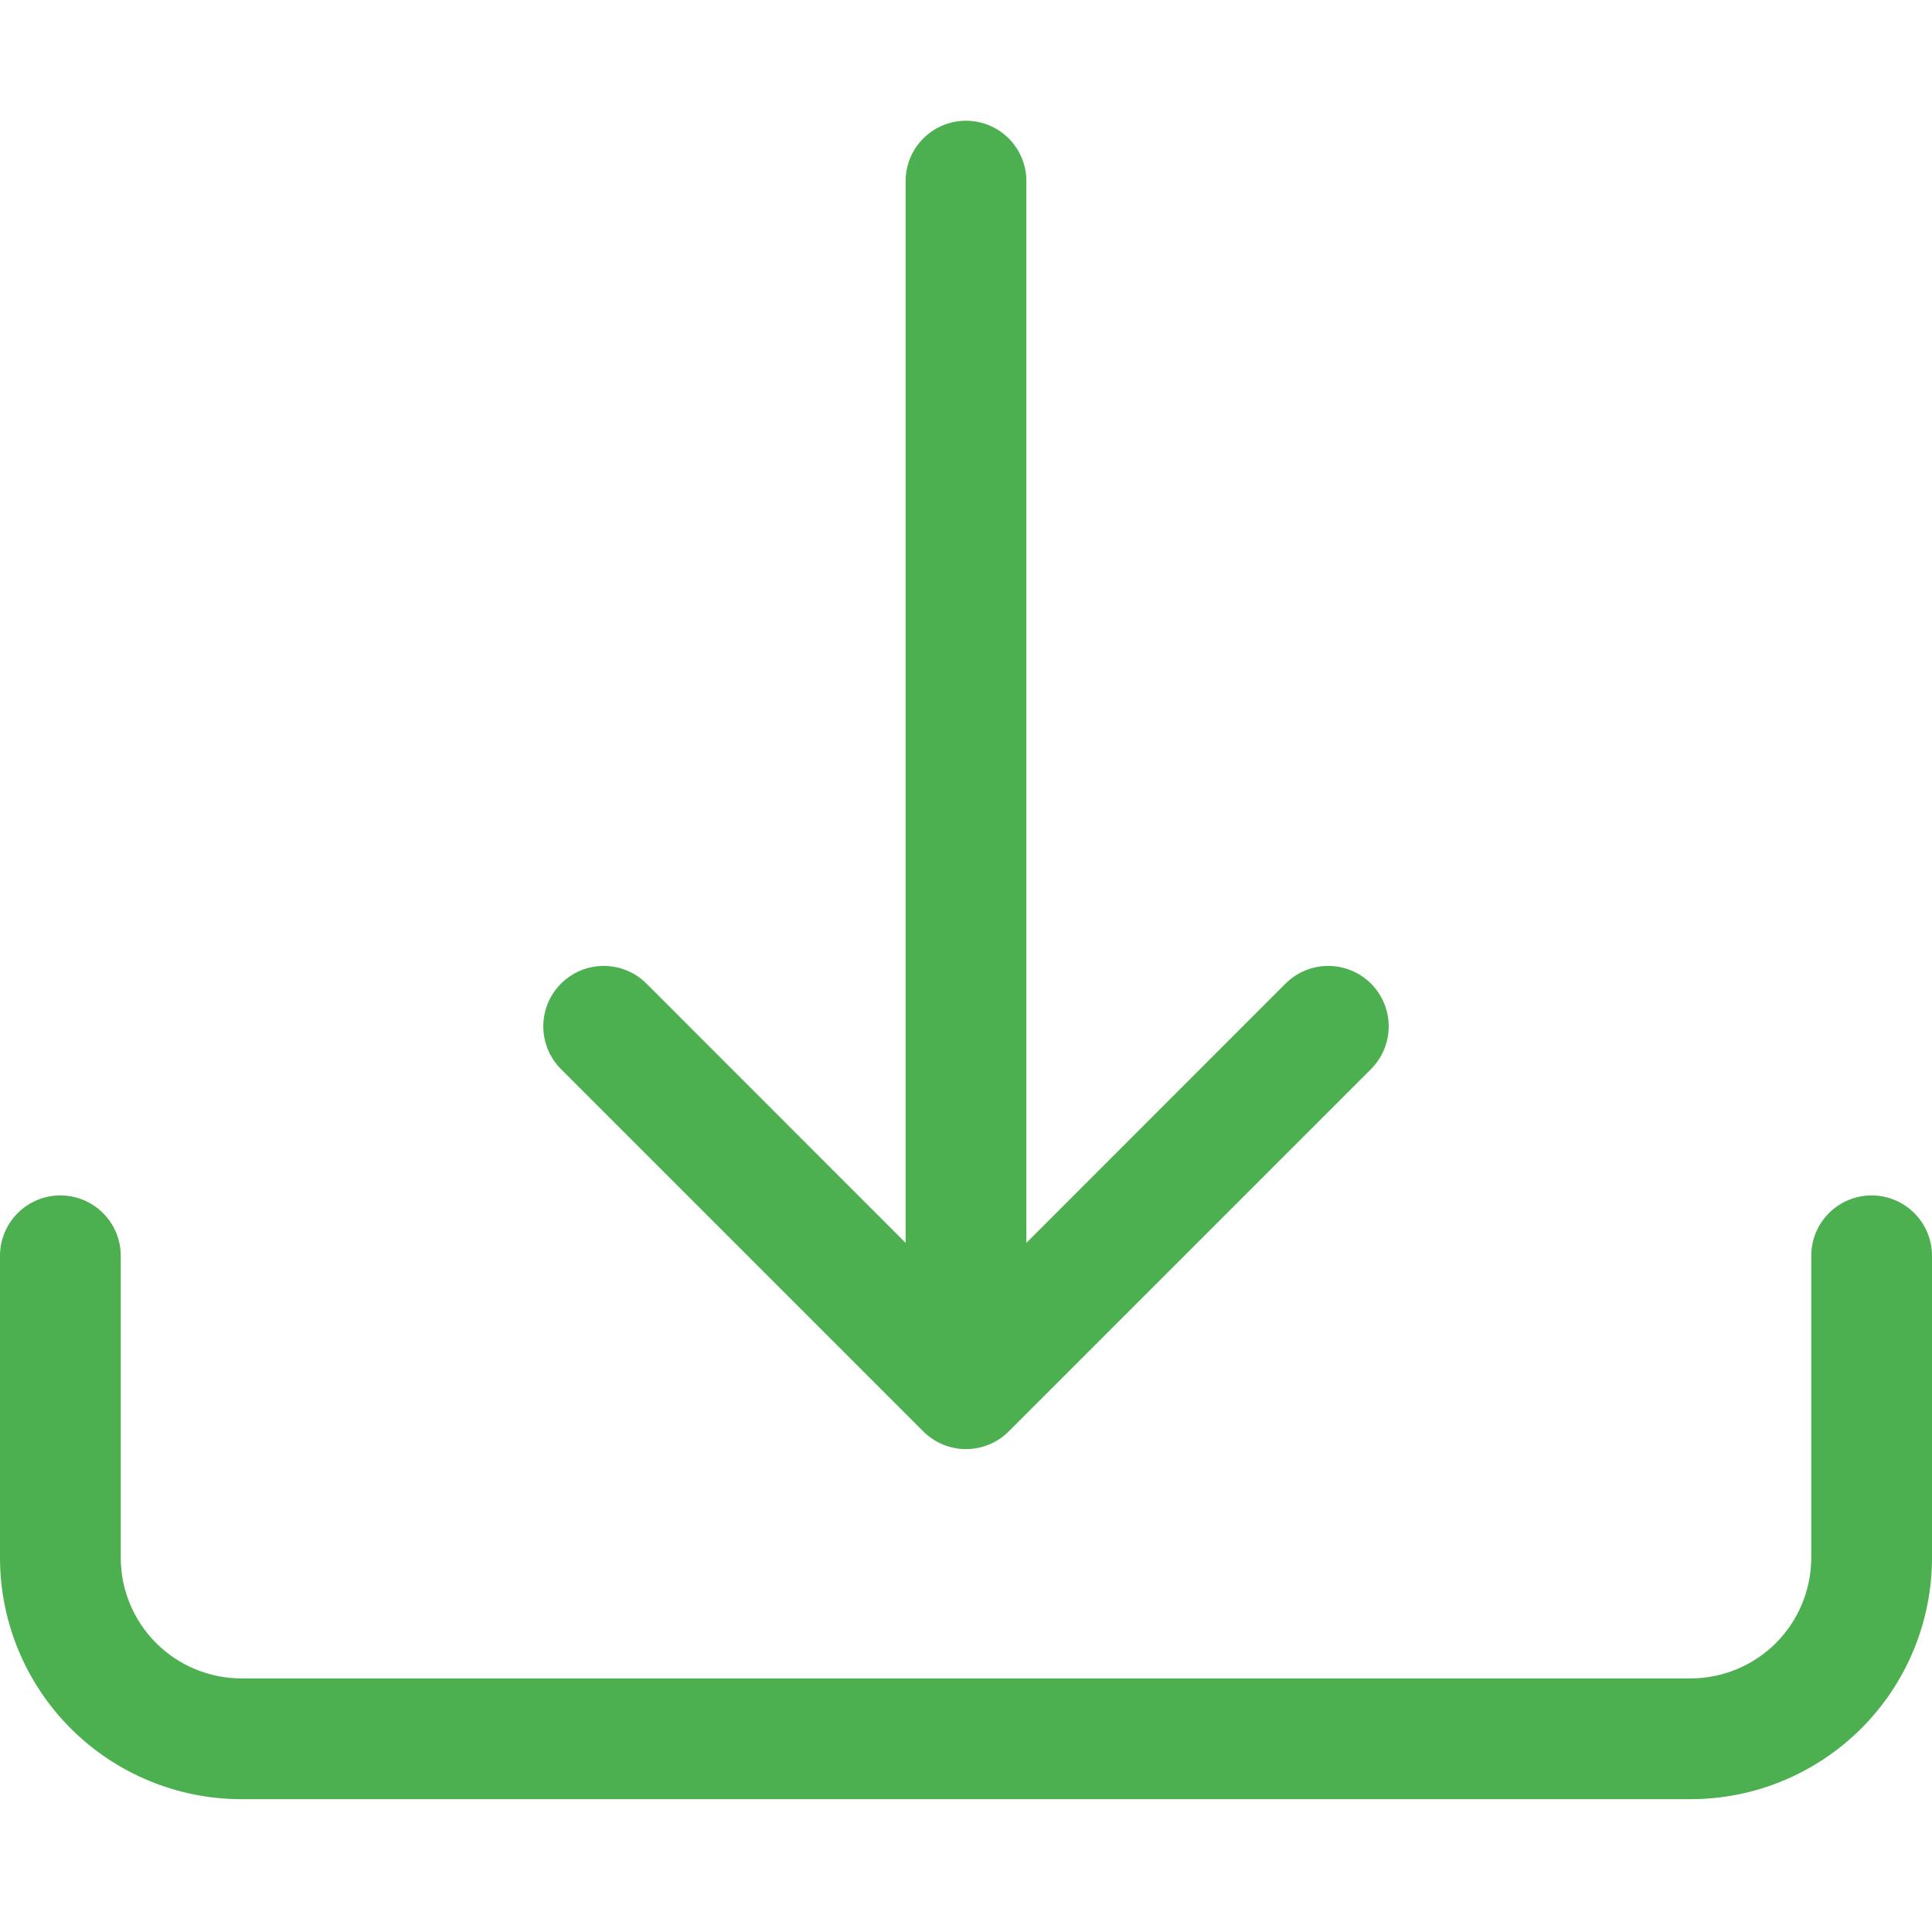
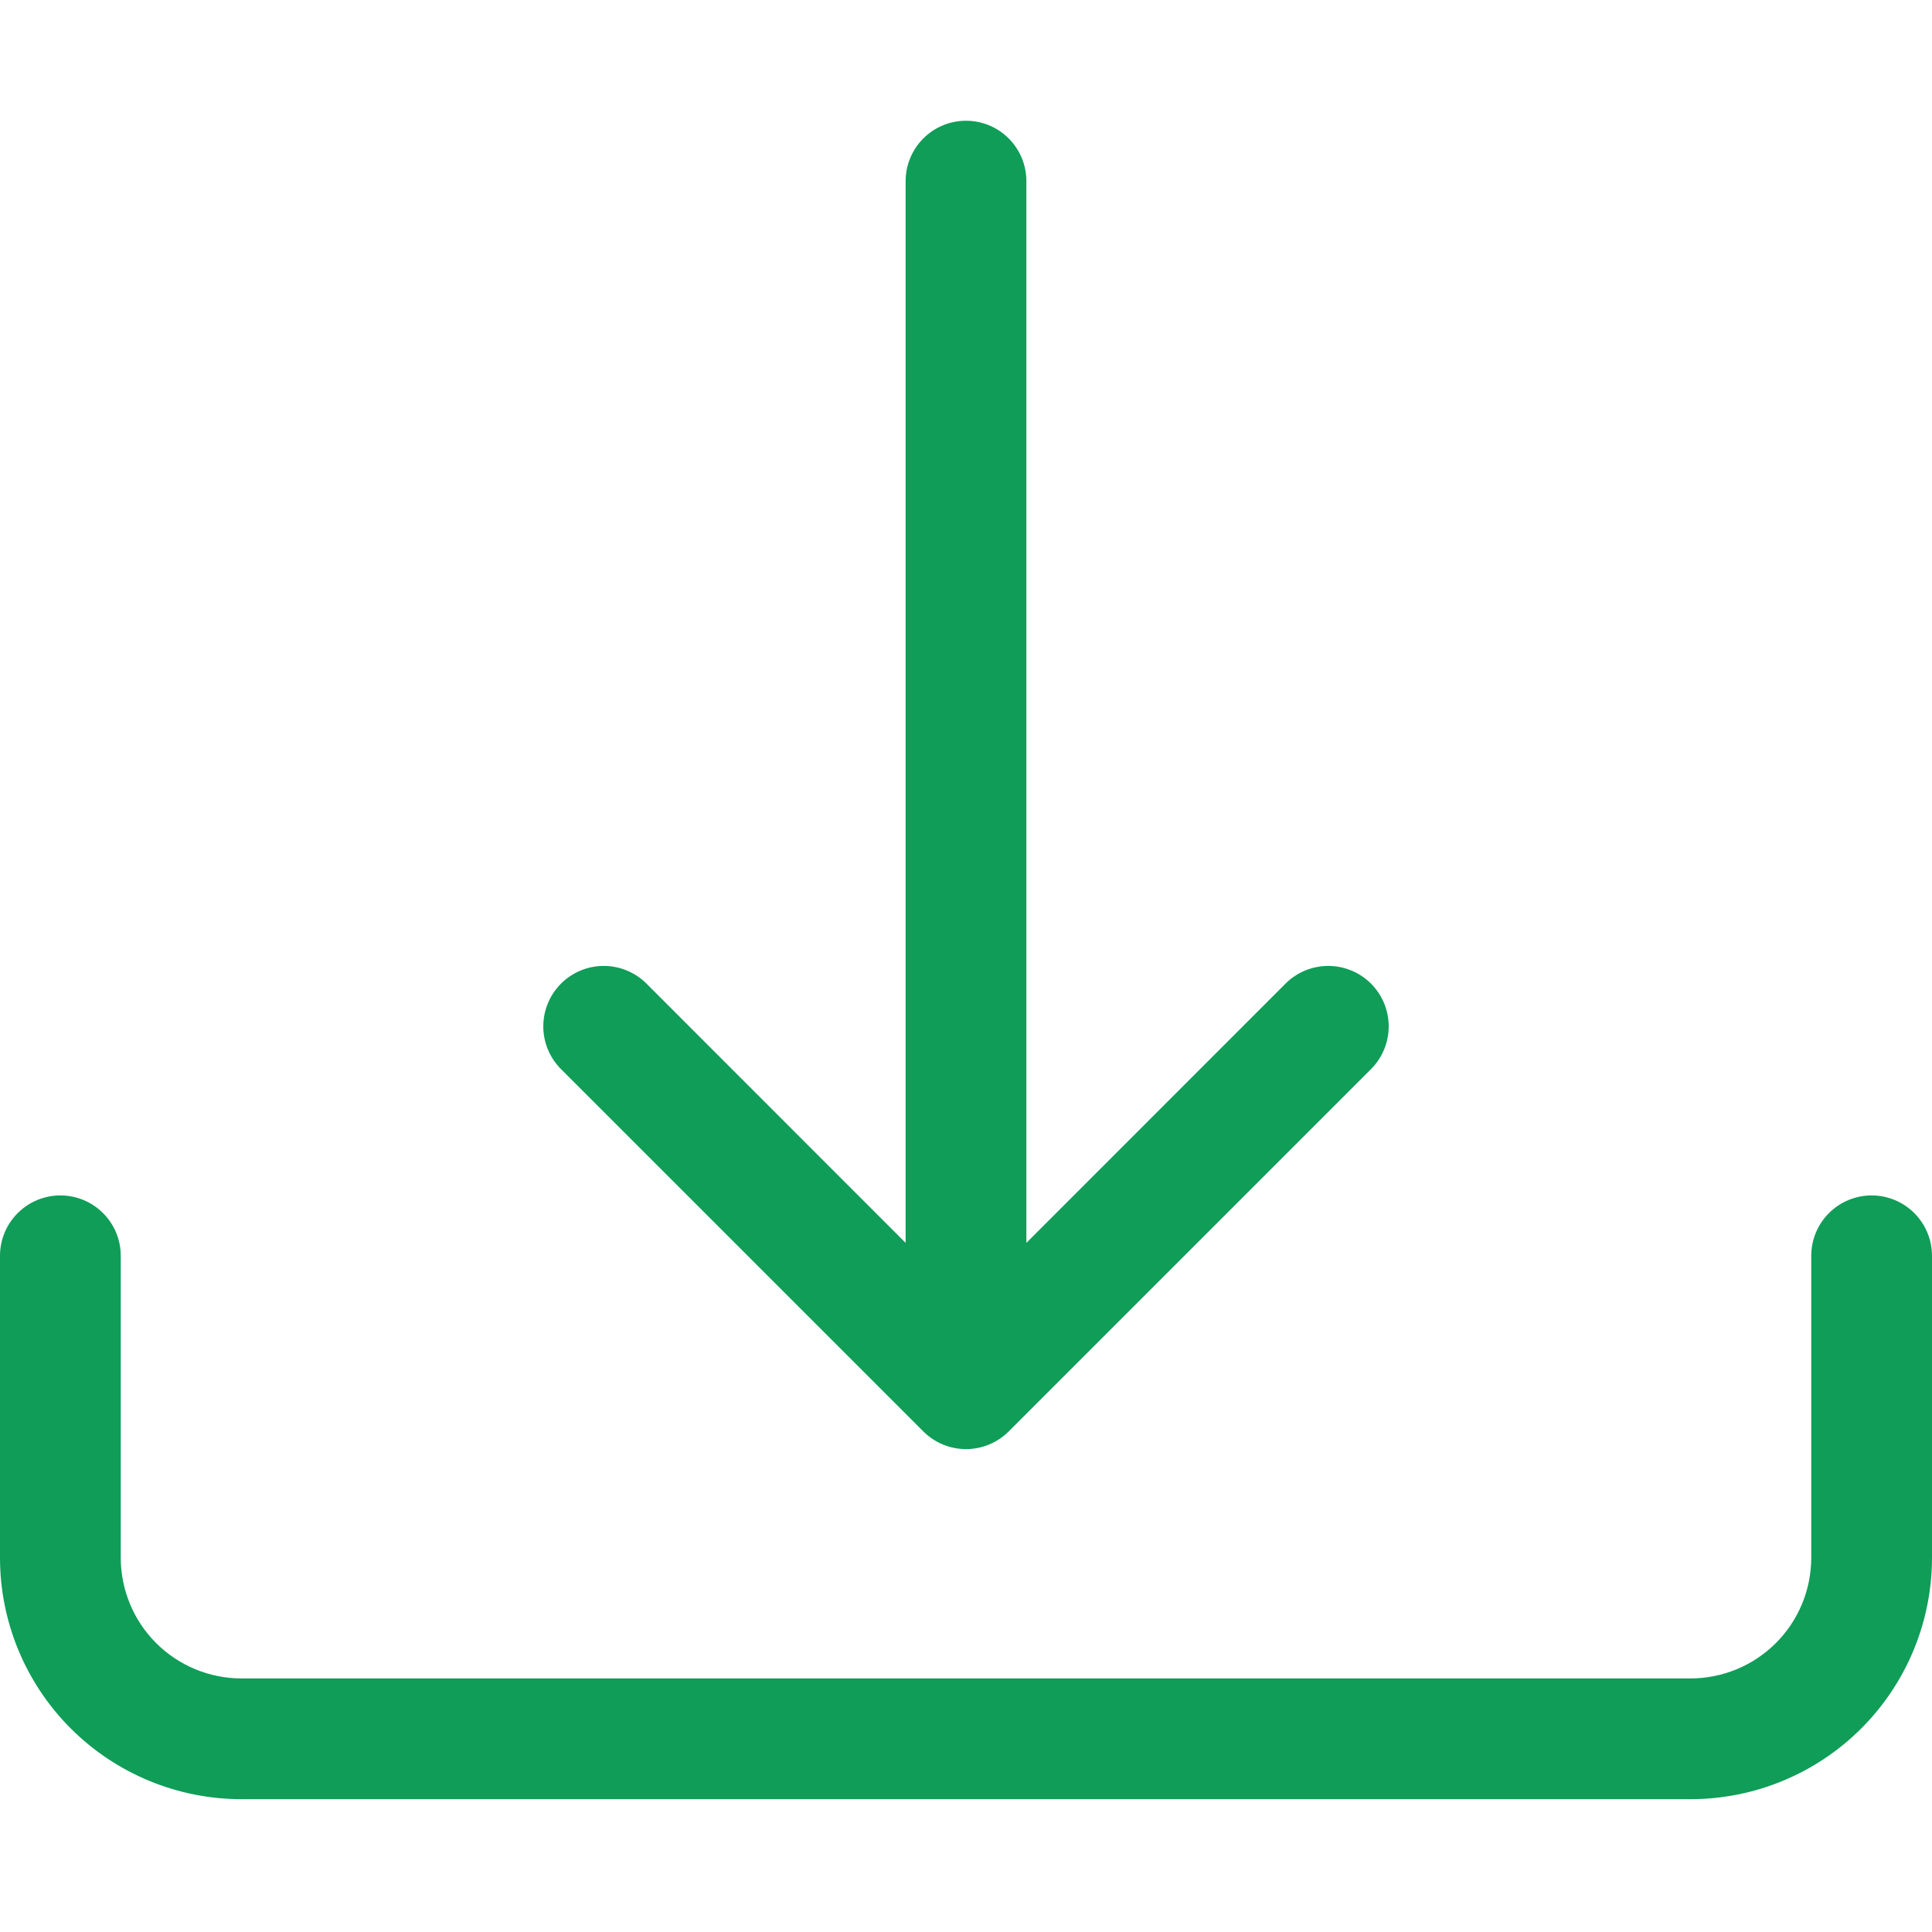
<svg xmlns="http://www.w3.org/2000/svg" width="128" height="128" viewBox="0 0 128 128" fill="none">
-   <path fill-rule="evenodd" clip-rule="evenodd" d="M4 79.2C5.061 79.2 6.078 79.622 6.828 80.372C7.579 81.122 8 82.139 8 83.2V103.2C8 105.322 8.843 107.357 10.343 108.857C11.843 110.357 13.878 111.2 16 111.2H112C114.122 111.2 116.157 110.357 117.657 108.857C119.157 107.357 120 105.322 120 103.2V83.2C120 82.139 120.421 81.122 121.172 80.372C121.922 79.622 122.939 79.2 124 79.2C125.061 79.2 126.078 79.622 126.828 80.372C127.579 81.122 128 82.139 128 83.2V103.2C128 107.444 126.314 111.513 123.314 114.514C120.313 117.514 116.243 119.2 112 119.2H16C11.757 119.2 7.687 117.514 4.686 114.514C1.686 111.513 0 107.444 0 103.2V83.2C0 82.139 0.421 81.122 1.172 80.372C1.922 79.622 2.939 79.2 4 79.2Z" fill="#4CAF50" />
-   <path fill-rule="evenodd" clip-rule="evenodd" d="M61.168 94.832C61.54 95.204 61.981 95.5 62.467 95.702C62.953 95.903 63.474 96.007 64 96.007C64.526 96.007 65.047 95.903 65.533 95.702C66.019 95.5 66.461 95.204 66.832 94.832L90.832 70.832C91.583 70.081 92.005 69.062 92.005 68C92.005 66.938 91.583 65.919 90.832 65.168C90.081 64.417 89.062 63.995 88 63.995C86.938 63.995 85.919 64.417 85.168 65.168L68 82.344V12C68 10.939 67.579 9.922 66.829 9.172C66.079 8.421 65.061 8 64 8C62.939 8 61.922 8.421 61.172 9.172C60.422 9.922 60 10.939 60 12V82.344L42.832 65.168C42.081 64.417 41.062 63.995 40 63.995C38.938 63.995 37.919 64.417 37.168 65.168C36.417 65.919 35.995 66.938 35.995 68C35.995 69.062 36.417 70.081 37.168 70.832L61.168 94.832Z" fill="#4CAF50" />
+   <path fill-rule="evenodd" clip-rule="evenodd" d="M4 79.2C5.061 79.2 6.078 79.622 6.828 80.372C7.579 81.122 8 82.139 8 83.2V103.2C8 105.322 8.843 107.357 10.343 108.857C11.843 110.357 13.878 111.2 16 111.2H112C114.122 111.2 116.157 110.357 117.657 108.857C119.157 107.357 120 105.322 120 103.2V83.2C120 82.139 120.421 81.122 121.172 80.372C121.922 79.622 122.939 79.2 124 79.2C125.061 79.2 126.078 79.622 126.828 80.372C127.579 81.122 128 82.139 128 83.2V103.2C128 107.444 126.314 111.513 123.314 114.514C120.313 117.514 116.243 119.2 112 119.2H16C11.757 119.2 7.687 117.514 4.686 114.514C1.686 111.513 0 107.444 0 103.2V83.2C0 82.139 0.421 81.122 1.172 80.372C1.922 79.622 2.939 79.2 4 79.2Z" fill="#0F9D58" />
+   <path fill-rule="evenodd" clip-rule="evenodd" d="M61.168 94.832C61.54 95.204 61.981 95.5 62.467 95.702C62.953 95.903 63.474 96.007 64 96.007C64.526 96.007 65.047 95.903 65.533 95.702C66.019 95.5 66.461 95.204 66.832 94.832L90.832 70.832C91.583 70.081 92.005 69.062 92.005 68C92.005 66.938 91.583 65.919 90.832 65.168C90.081 64.417 89.062 63.995 88 63.995C86.938 63.995 85.919 64.417 85.168 65.168L68 82.344V12C68 10.939 67.579 9.922 66.829 9.172C66.079 8.421 65.061 8 64 8C62.939 8 61.922 8.421 61.172 9.172C60.422 9.922 60 10.939 60 12V82.344L42.832 65.168C42.081 64.417 41.062 63.995 40 63.995C38.938 63.995 37.919 64.417 37.168 65.168C36.417 65.919 35.995 66.938 35.995 68C35.995 69.062 36.417 70.081 37.168 70.832L61.168 94.832Z" fill="#0F9D58" />
</svg>
